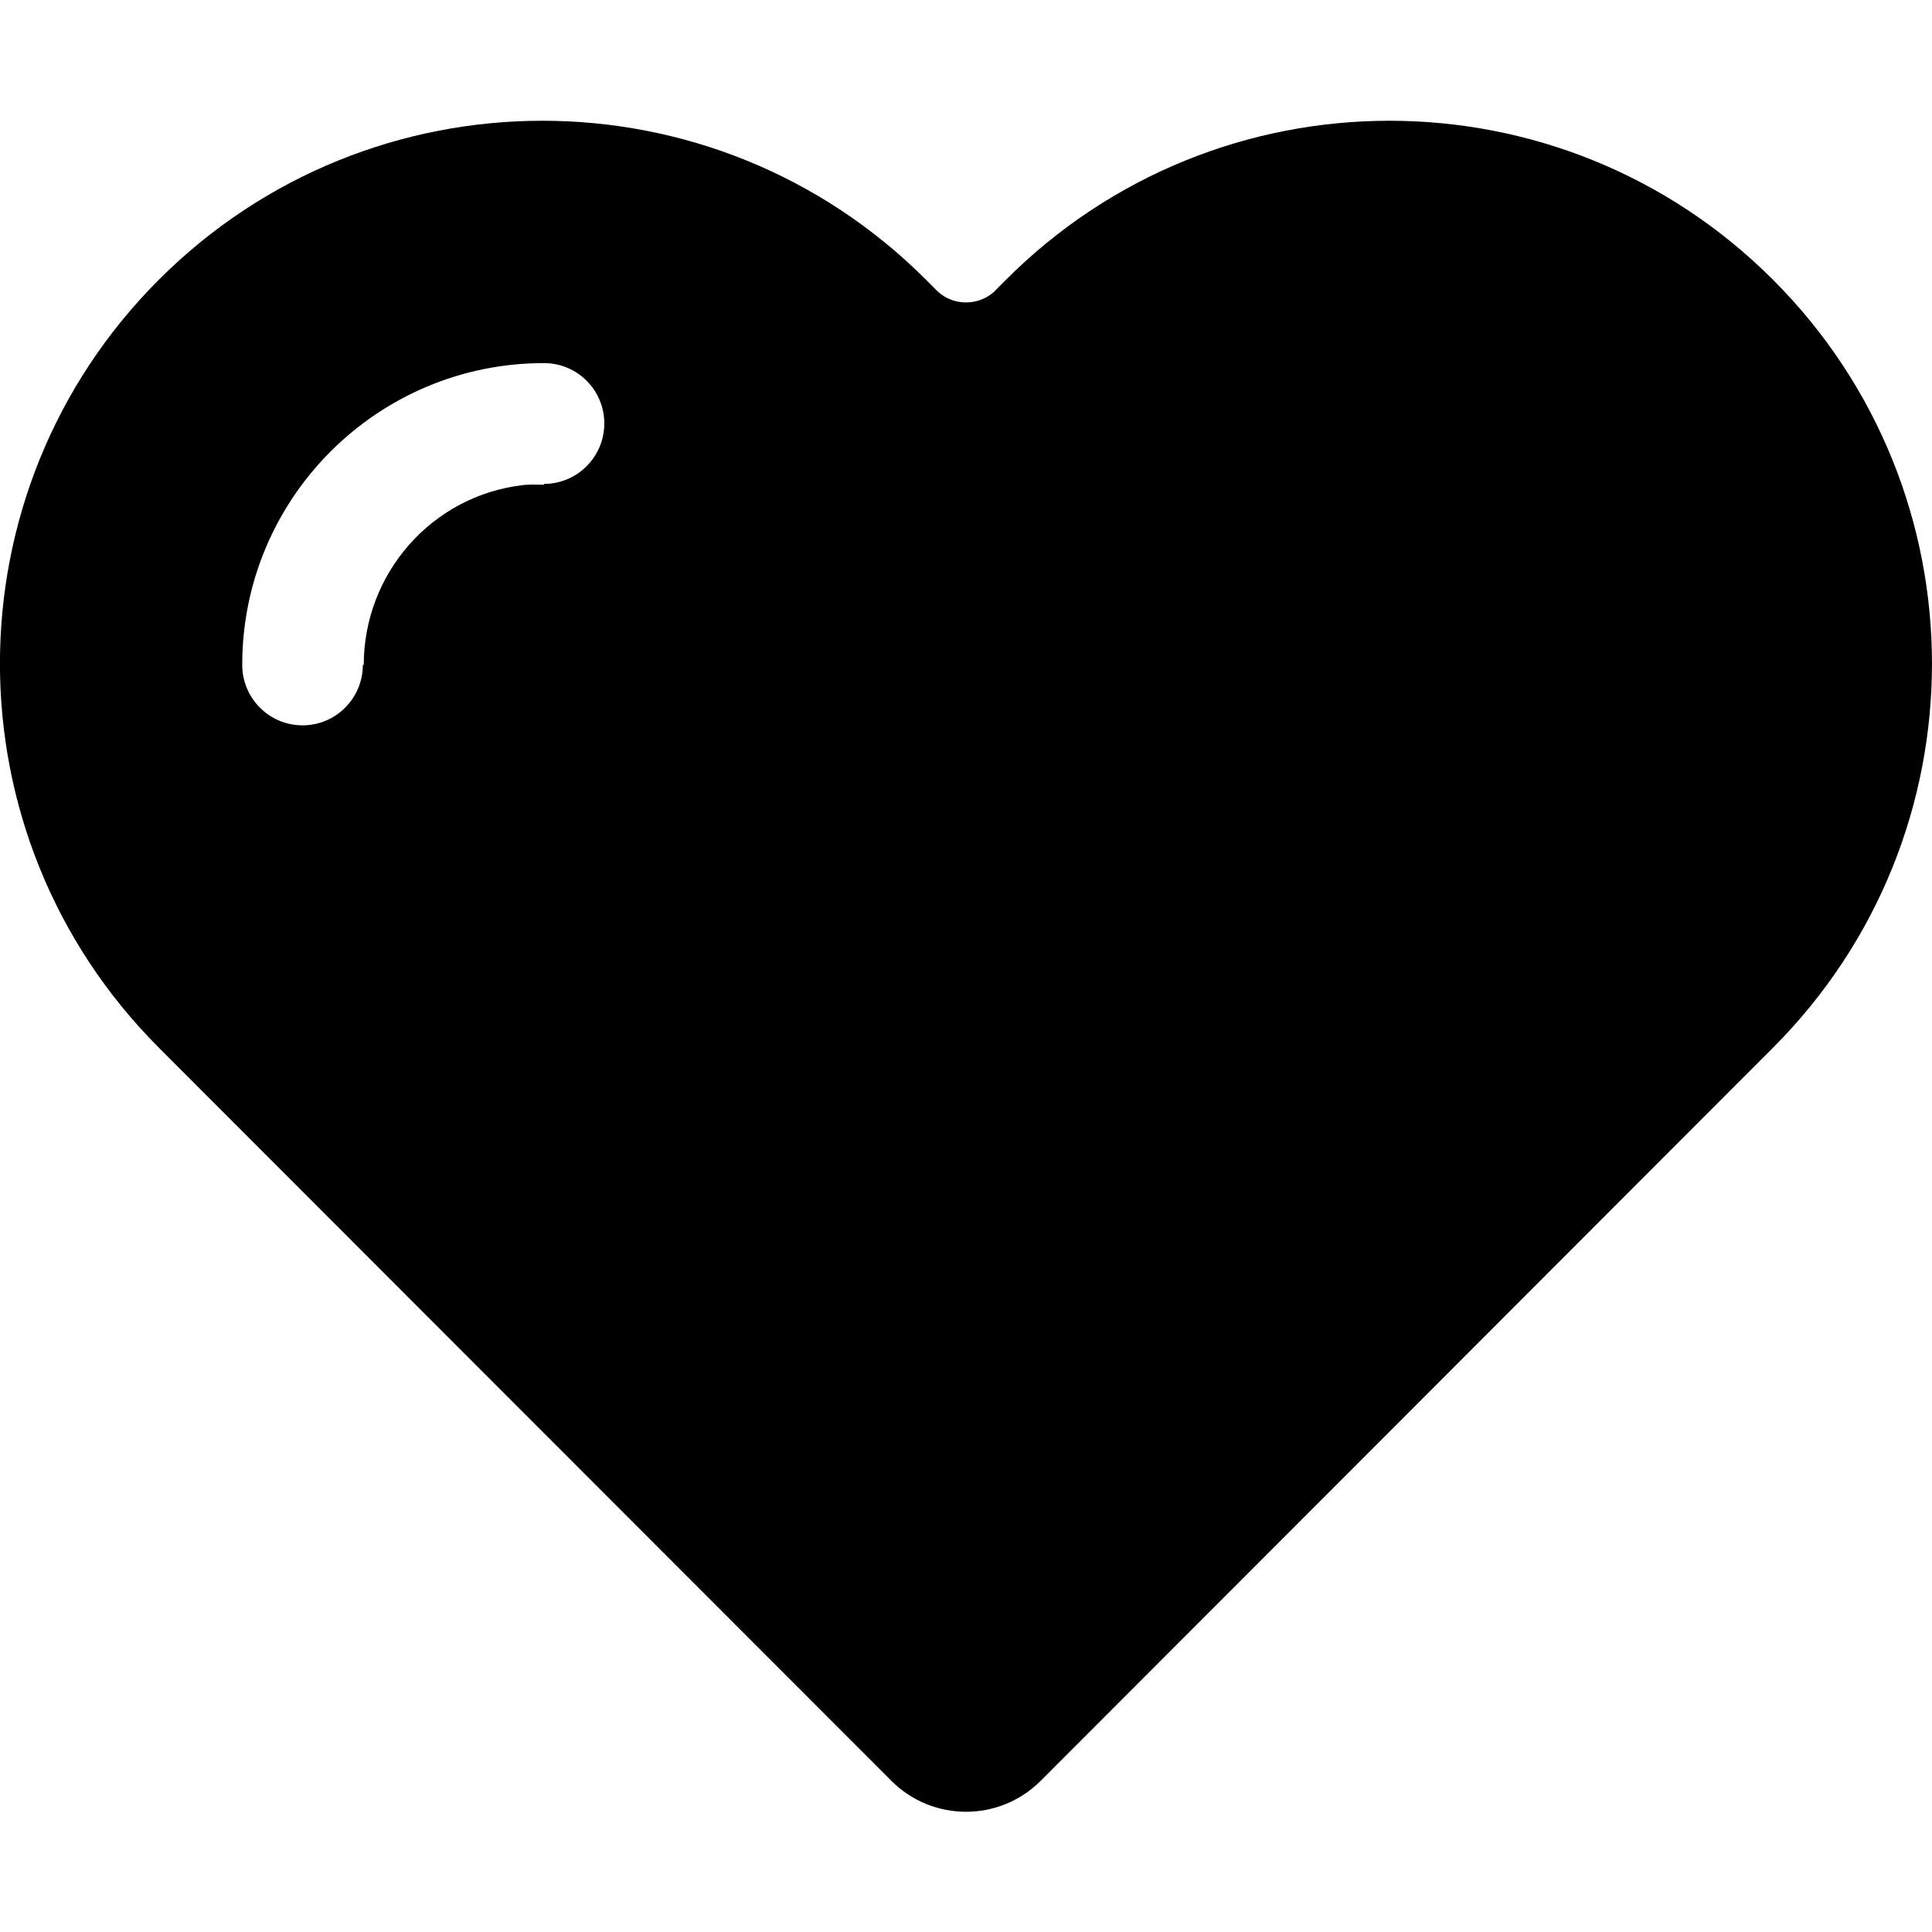
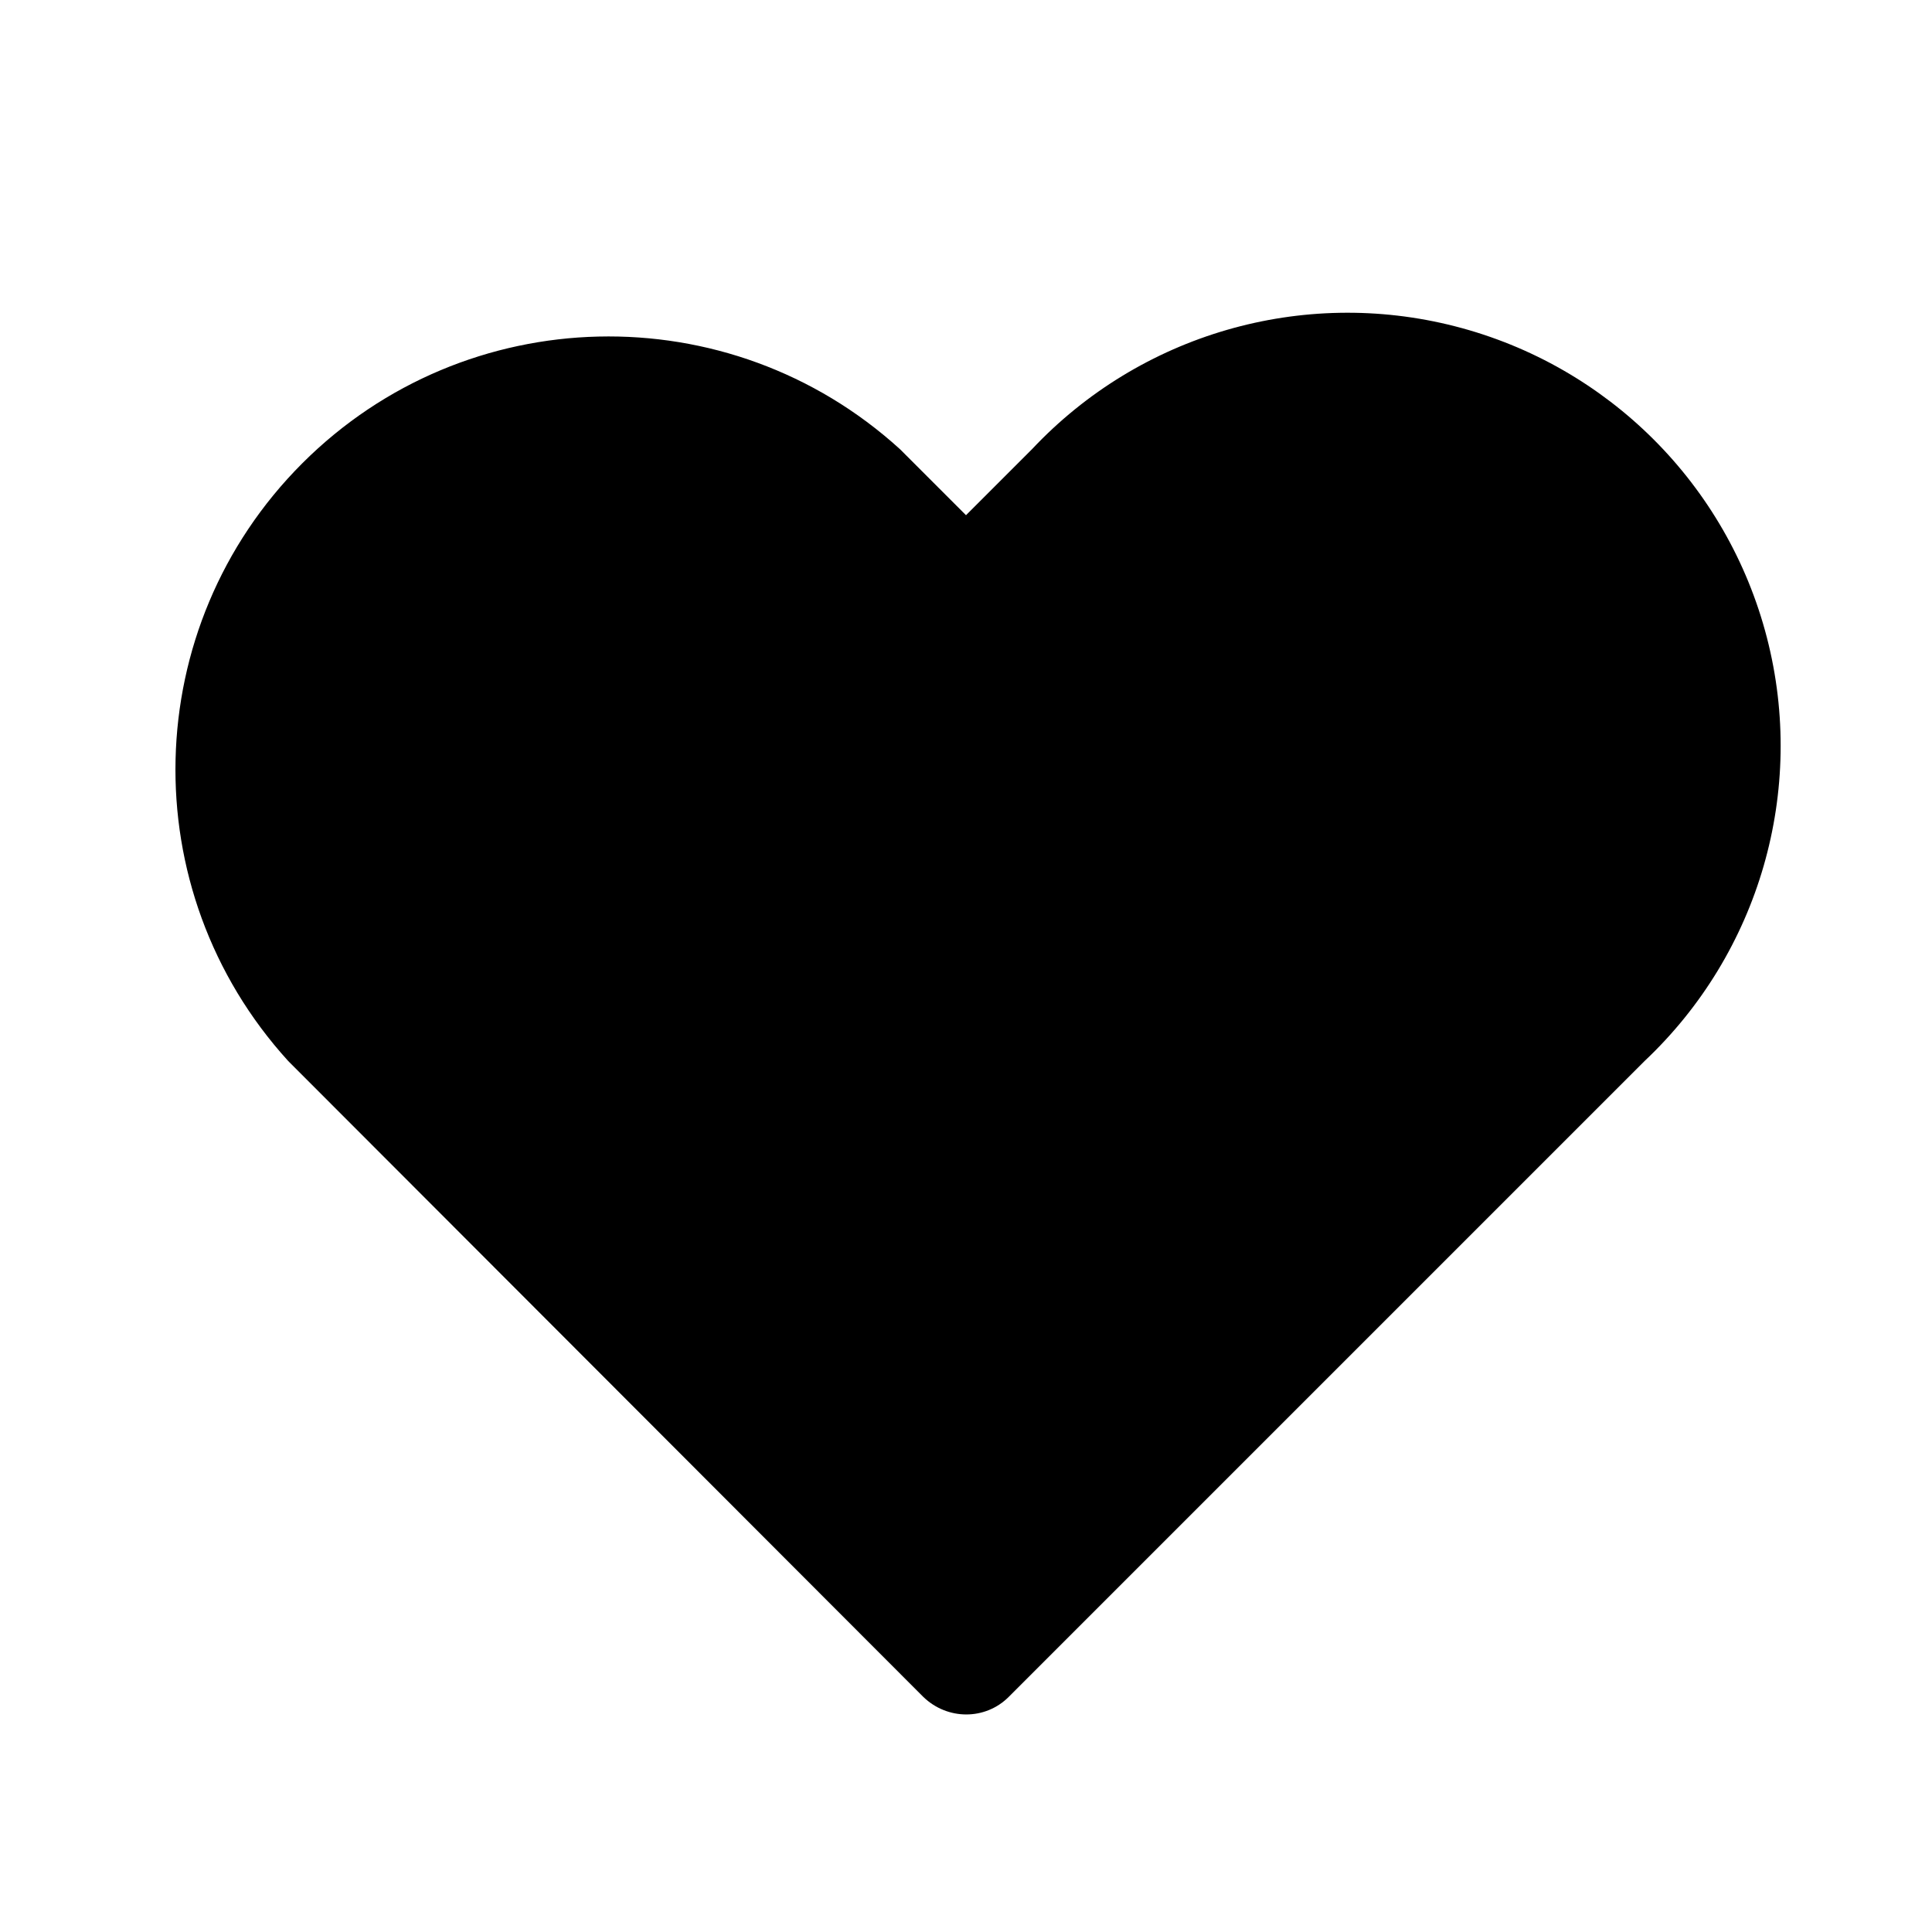
- <svg xmlns="http://www.w3.org/2000/svg" version="1.1" id="Layer_1" x="0px" y="0px" width="32px" height="32px" viewBox="0 0 32 32" enable-background="new 0 0 32 32" xml:space="preserve">
-   <path fill-rule="evenodd" clip-rule="evenodd" d="M29.368,17.352l-6.131,6.138l-0.002,0.002l-5.999,6.005  c-0.682,0.682-1.789,0.682-2.471,0l-6.001-6.005l-0.002-0.002l-6.132-6.138c-3.508-3.513-3.508-9.207,0-12.718  c3.509-3.512,9.199-3.512,12.708,0l0.177,0.178c0.258,0.253,0.666,0.262,0.939,0.031l0.208-0.209c3.508-3.512,9.196-3.512,12.705,0  C32.877,8.145,32.877,13.839,29.368,17.352L29.368,17.352z M9.01,6.014c-2.761,0-4.998,2.238-4.998,4.998  c0,0.553,0.447,1.002,0.999,1.002s0.999-0.449,0.999-1.002h0.015c0-1.504,1.119-2.806,2.649-2.979  C8.787,8.021,8.898,8.029,9.01,8.029V8.015c0.552,0,0.999-0.449,0.999-1.002C10.009,6.461,9.562,6.014,9.01,6.014L9.01,6.014z" />
+ <svg xmlns="http://www.w3.org/2000/svg" width="24" height="24" viewBox="0 0 24 24">
+   <path d="M12.82 5.58 12 6.4l-.82-.82a5.38 5.38 0 0 0-7.6 7.6l7.89 7.9c.3.29.77.29 1.06 0l7.9-7.9a5.38 5.38 0 1 0-7.61-7.6Z" />
</svg>
